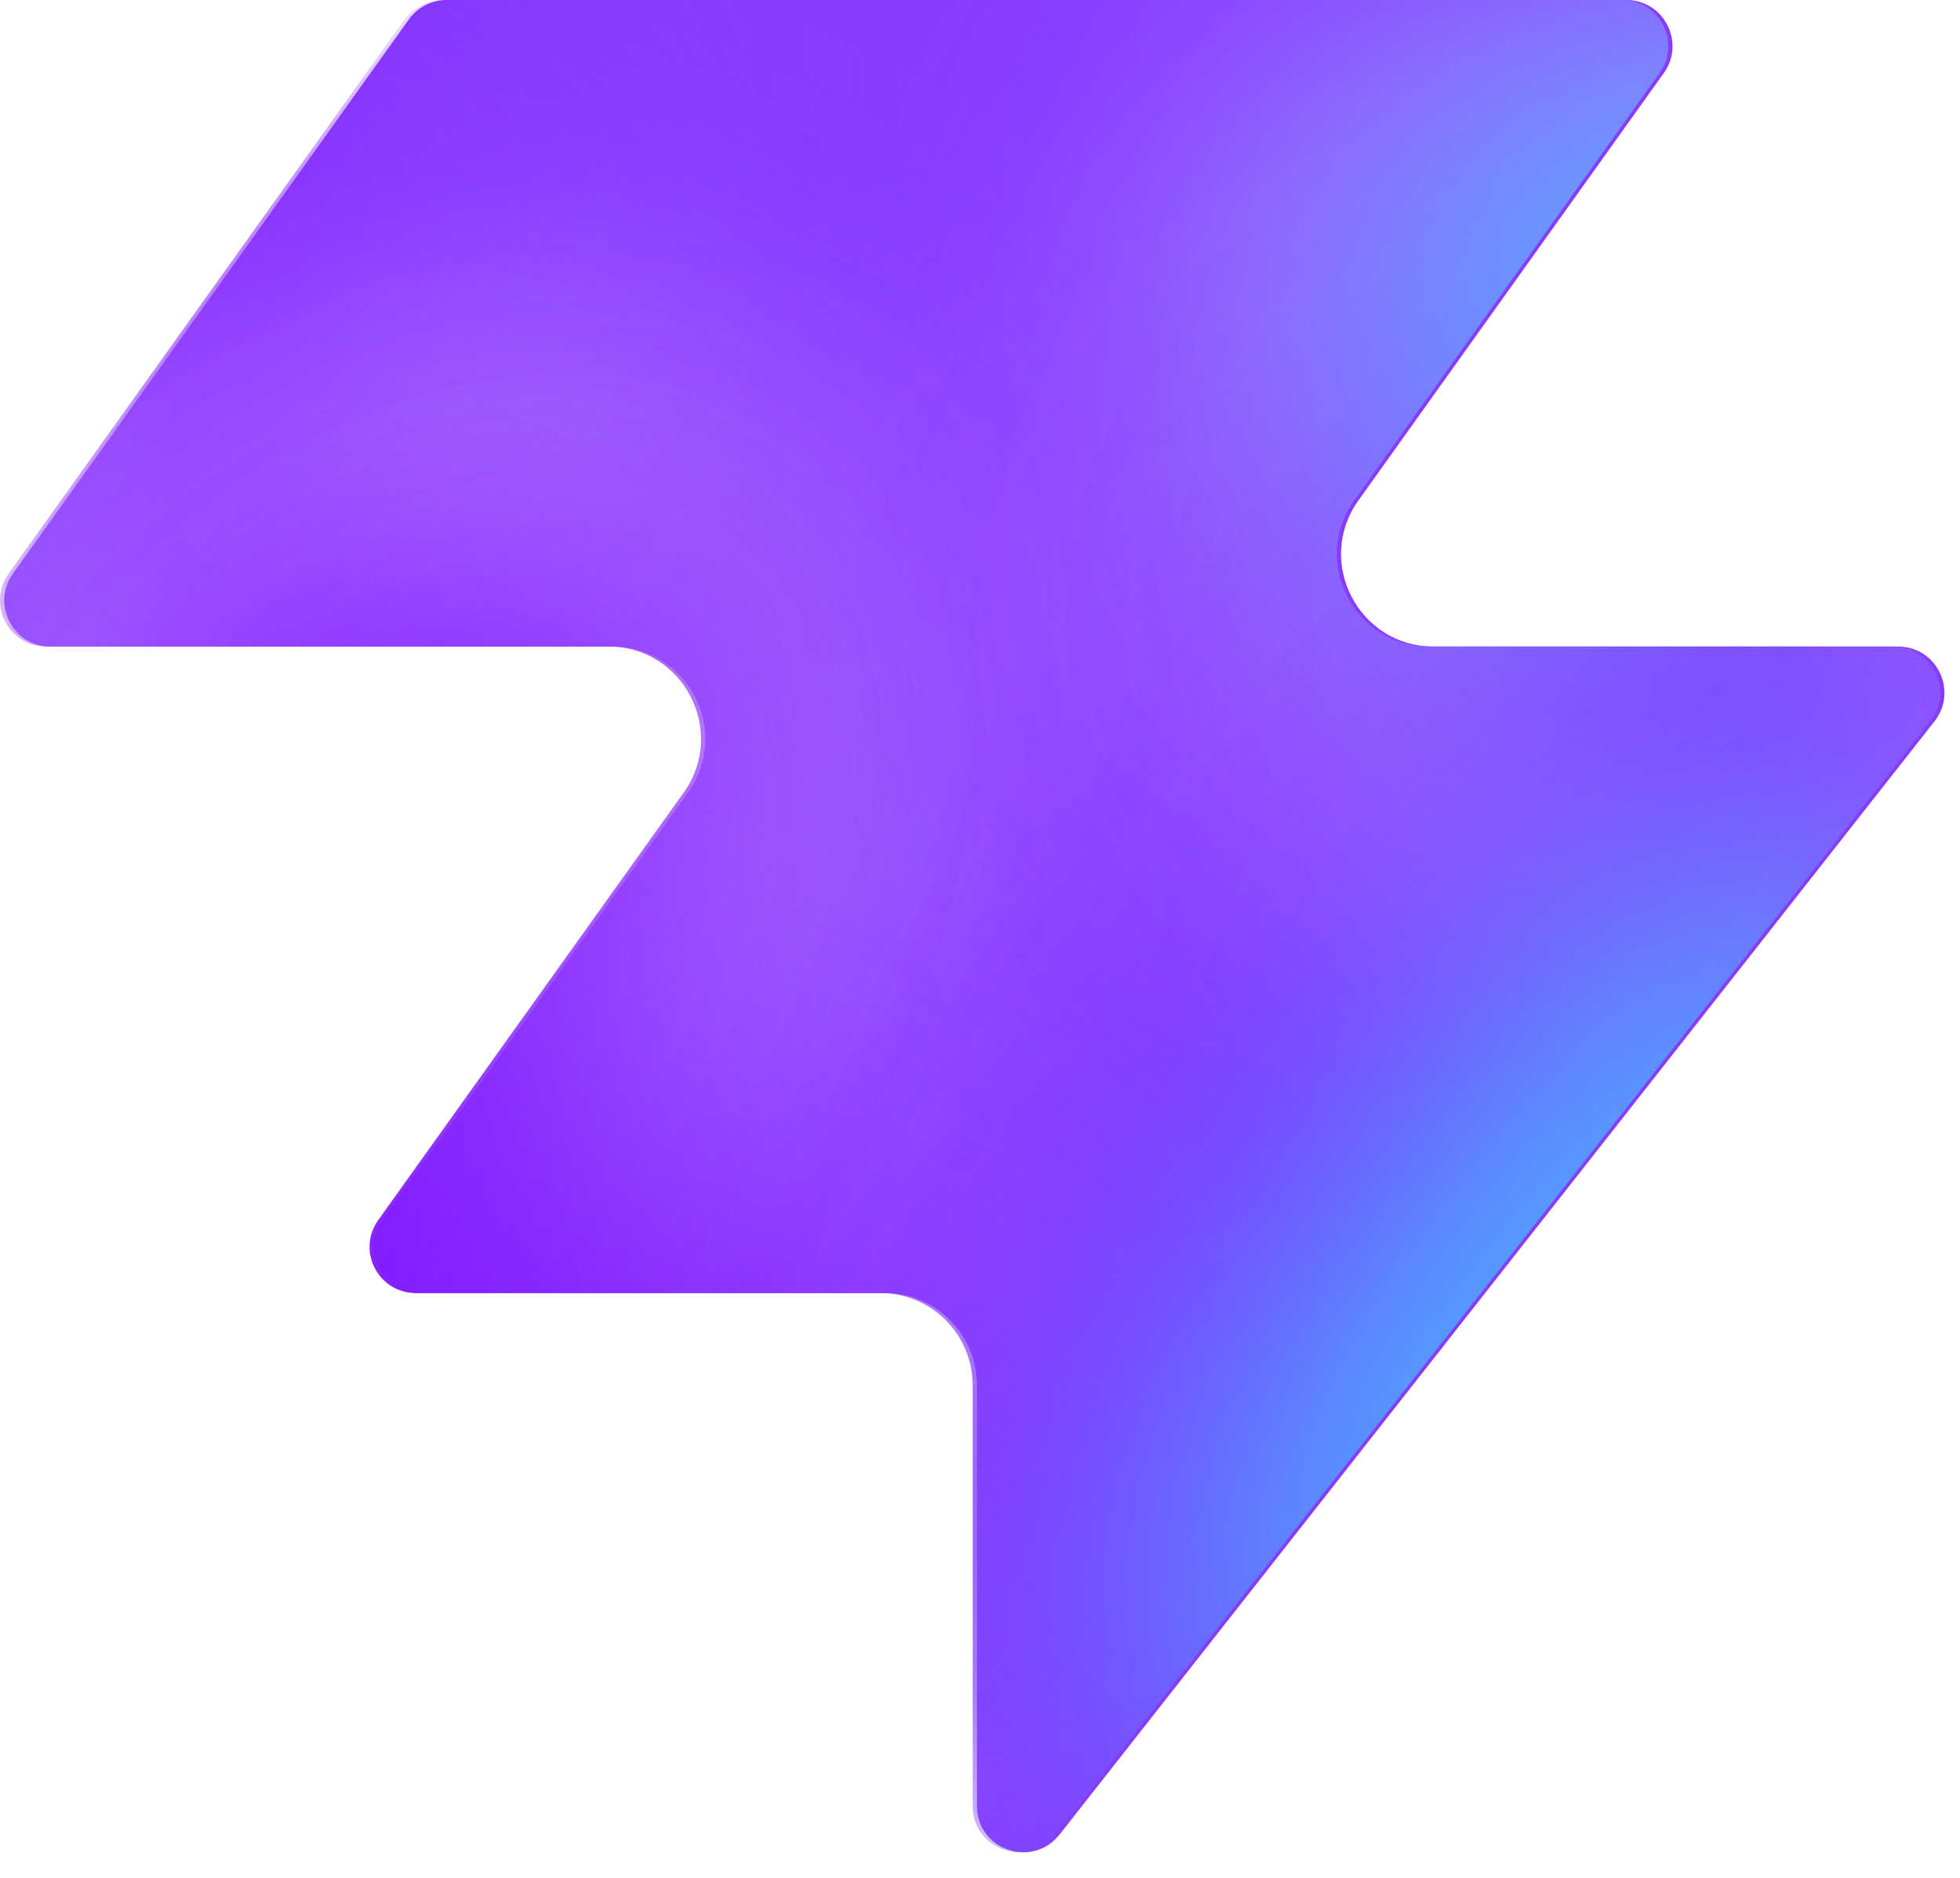
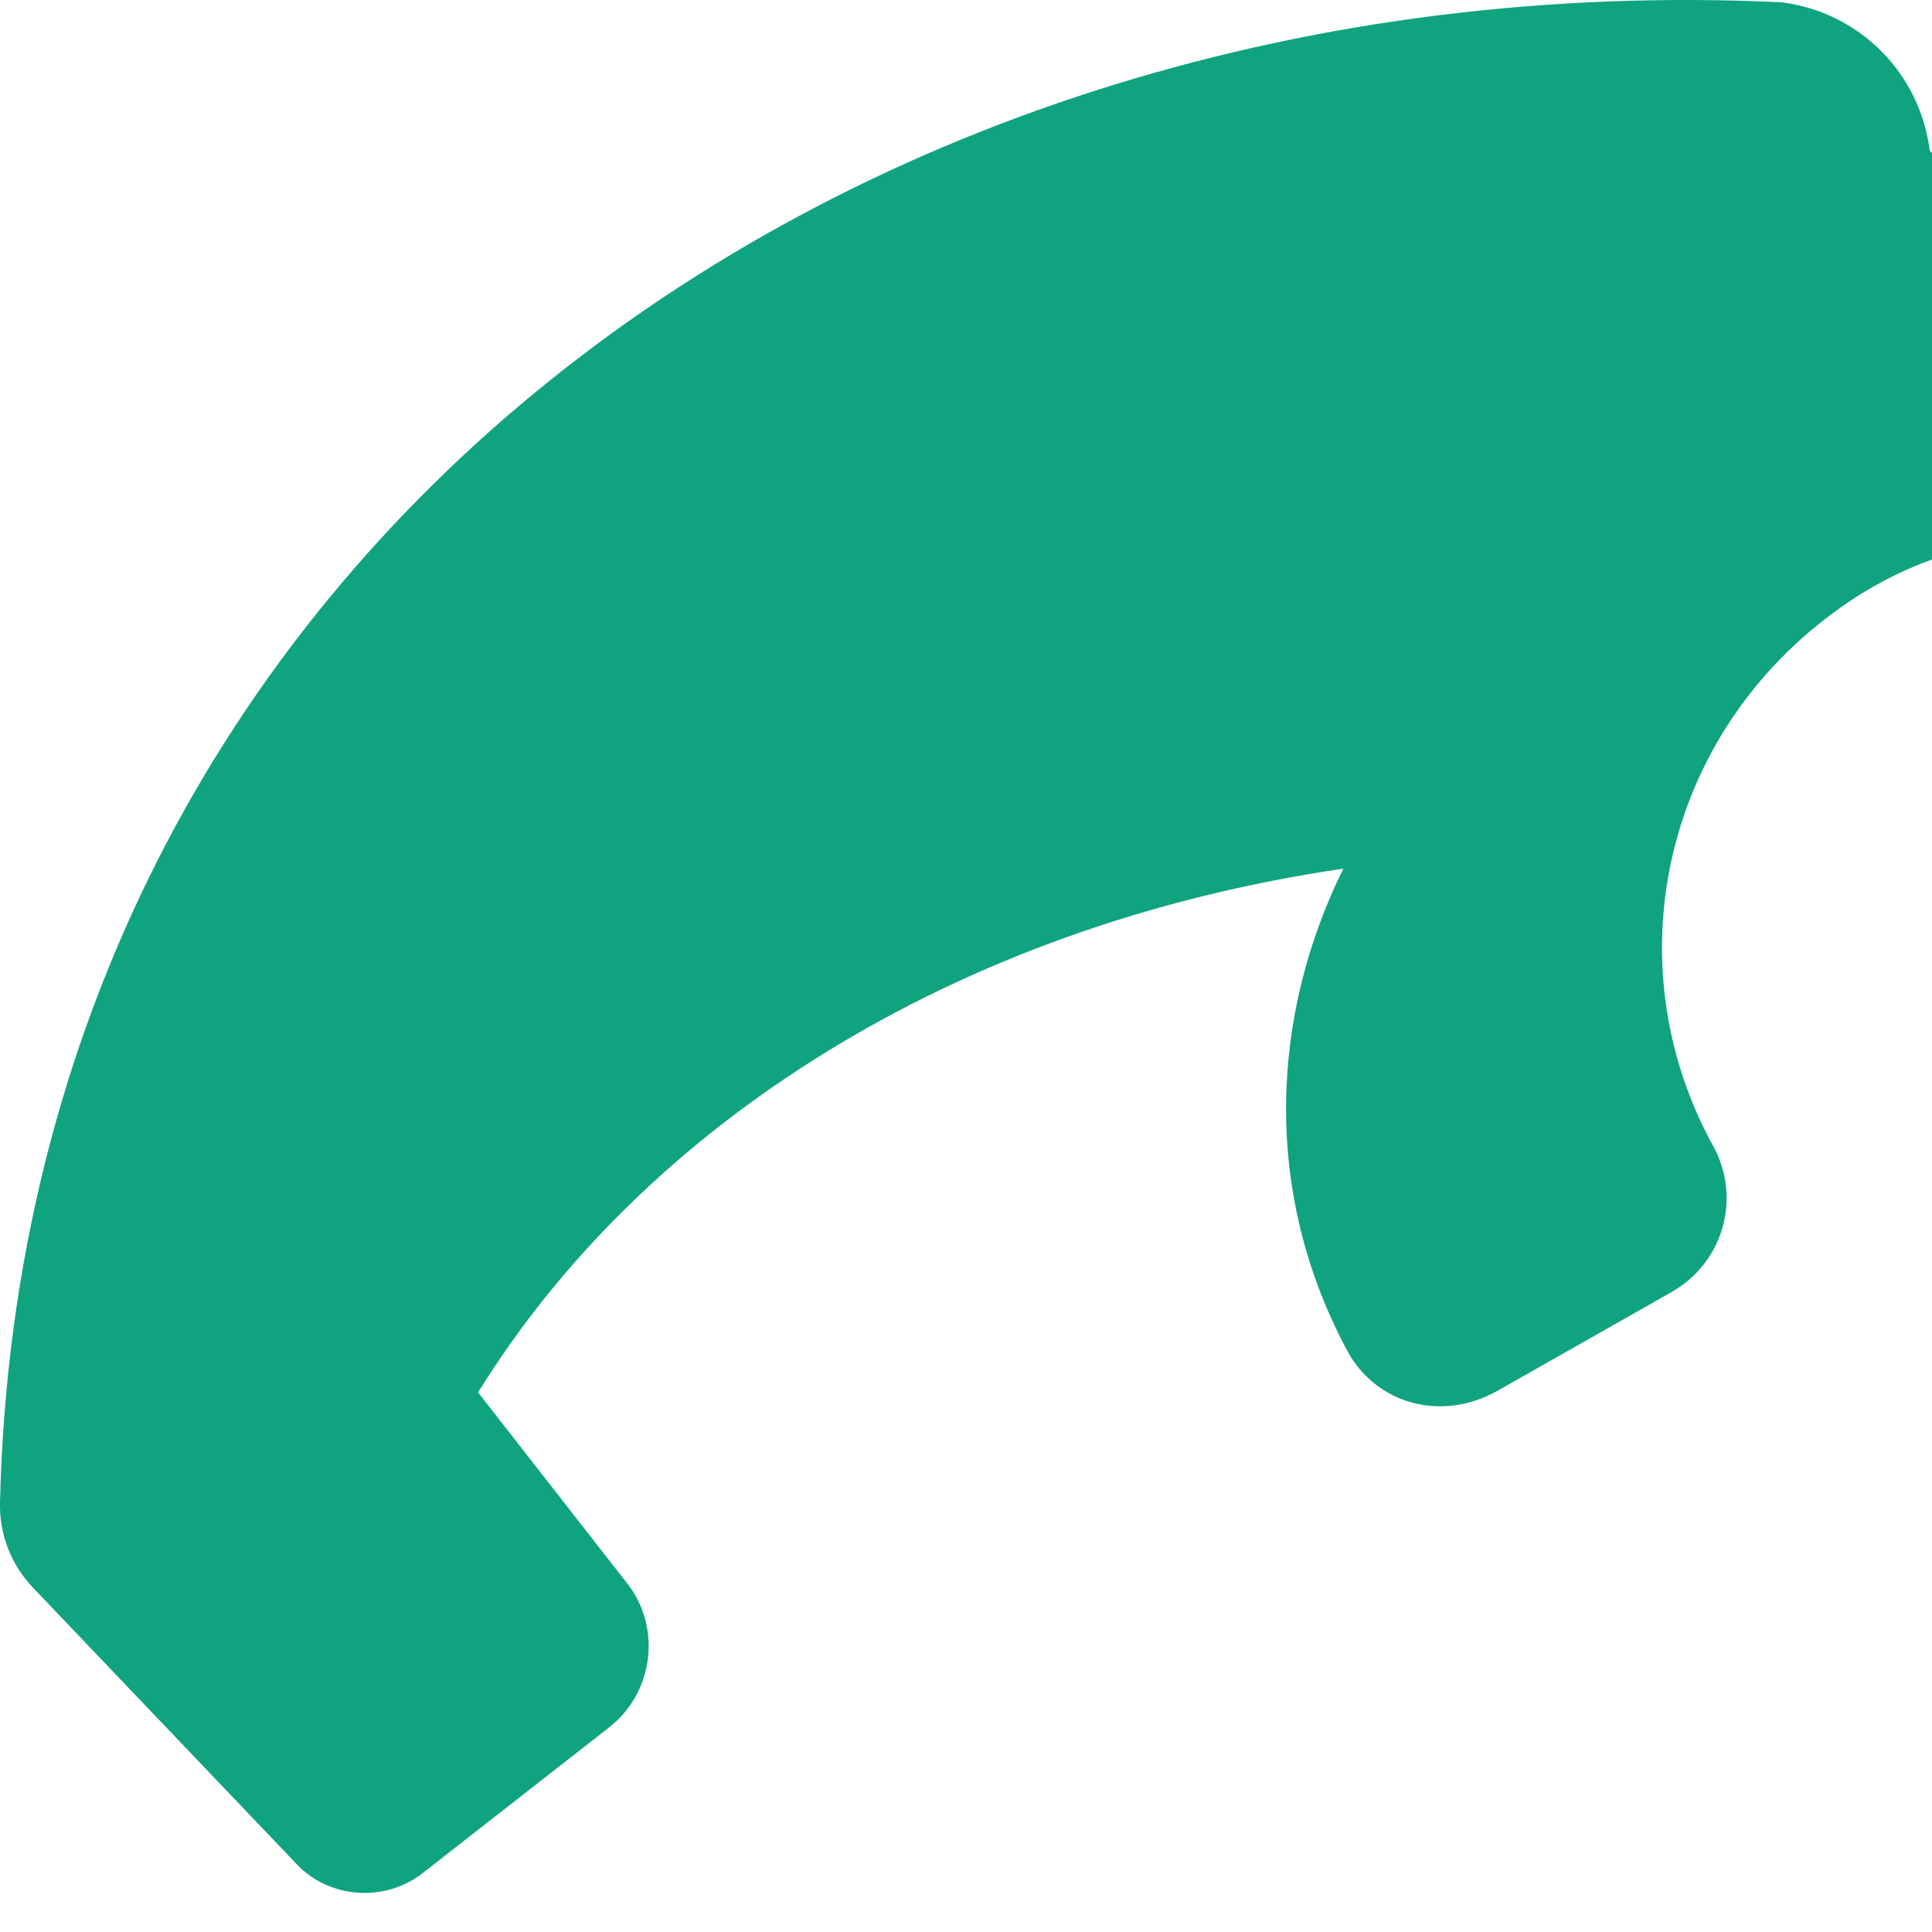
- <svg xmlns="http://www.w3.org/2000/svg" width="48" height="46" fill="none" viewBox="0 0 48 46">
-   <path fill="#863bff" d="M25.946 44.938c-.664.845-2.021.375-2.021-.698V33.937a2.26 2.26 0 0 0-2.262-2.262H10.287c-.92 0-1.456-1.04-.92-1.788l7.48-10.471c1.07-1.497 0-3.578-1.842-3.578H1.237c-.92 0-1.456-1.04-.92-1.788L10.013.474c.214-.297.556-.474.92-.474h28.894c.92 0 1.456 1.04.92 1.788l-7.48 10.471c-1.07 1.498 0 3.579 1.842 3.579h11.377c.943 0 1.473 1.088.89 1.83L25.947 44.94z" style="fill:#863bff;fill:color(display-p3 .525 .23 1);fill-opacity:1" />
-   <mask id="a" width="48" height="46" x="0" y="0" maskUnits="userSpaceOnUse" style="mask-type:alpha">
-     <path fill="#000" d="M25.842 44.938c-.664.844-2.021.375-2.021-.698V33.937a2.26 2.26 0 0 0-2.262-2.262H10.183c-.92 0-1.456-1.04-.92-1.788l7.48-10.471c1.07-1.498 0-3.579-1.842-3.579H1.133c-.92 0-1.456-1.04-.92-1.787L9.91.473c.214-.297.556-.474.92-.474h28.894c.92 0 1.456 1.04.92 1.788l-7.48 10.471c-1.07 1.498 0 3.578 1.842 3.578h11.377c.943 0 1.473 1.088.89 1.832L25.843 44.94z" style="fill:#000;fill-opacity:1" />
-   </mask>
-   <g mask="url(#a)">
-     <g filter="url(#b)">
-       <ellipse cx="5.508" cy="14.704" fill="#ede6ff" rx="5.508" ry="14.704" style="fill:#ede6ff;fill:color(display-p3 .927 .903 1);fill-opacity:1" transform="matrix(.00324 1 1 -.00324 -4.47 31.516)" />
-     </g>
-     <g filter="url(#c)">
-       <ellipse cx="10.399" cy="29.851" fill="#ede6ff" rx="10.399" ry="29.851" style="fill:#ede6ff;fill:color(display-p3 .927 .903 1);fill-opacity:1" transform="matrix(.00324 1 1 -.00324 -39.328 7.883)" />
-     </g>
-     <g filter="url(#d)">
-       <ellipse cx="5.508" cy="30.487" fill="#7e14ff" rx="5.508" ry="30.487" style="fill:#7e14ff;fill:color(display-p3 .492 .077 1);fill-opacity:1" transform="rotate(89.814 -25.913 -14.639)scale(1 -1)" />
-     </g>
-     <g filter="url(#e)">
-       <ellipse cx="5.508" cy="30.599" fill="#7e14ff" rx="5.508" ry="30.599" style="fill:#7e14ff;fill:color(display-p3 .492 .077 1);fill-opacity:1" transform="rotate(89.814 -32.644 -3.334)scale(1 -1)" />
-     </g>
-     <g filter="url(#f)">
-       <ellipse cx="5.508" cy="30.599" fill="#7e14ff" rx="5.508" ry="30.599" style="fill:#7e14ff;fill:color(display-p3 .492 .077 1);fill-opacity:1" transform="matrix(.00324 1 1 -.00324 -34.34 30.47)" />
-     </g>
-     <g filter="url(#g)">
-       <ellipse cx="14.072" cy="22.078" fill="#ede6ff" rx="14.072" ry="22.078" style="fill:#ede6ff;fill:color(display-p3 .927 .903 1);fill-opacity:1" transform="rotate(93.35 24.506 48.493)scale(-1 1)" />
-     </g>
-     <g filter="url(#h)">
-       <ellipse cx="3.47" cy="21.501" fill="#7e14ff" rx="3.47" ry="21.501" style="fill:#7e14ff;fill:color(display-p3 .492 .077 1);fill-opacity:1" transform="rotate(89.009 28.708 47.59)scale(-1 1)" />
-     </g>
-     <g filter="url(#i)">
-       <ellipse cx="3.47" cy="21.501" fill="#7e14ff" rx="3.47" ry="21.501" style="fill:#7e14ff;fill:color(display-p3 .492 .077 1);fill-opacity:1" transform="rotate(89.009 28.708 47.59)scale(-1 1)" />
-     </g>
-     <g filter="url(#j)">
-       <ellipse cx=".387" cy="8.972" fill="#7e14ff" rx="4.407" ry="29.108" style="fill:#7e14ff;fill:color(display-p3 .492 .077 1);fill-opacity:1" transform="rotate(39.51 .387 8.972)" />
-     </g>
-     <g filter="url(#k)">
-       <ellipse cx="47.523" cy="-6.092" fill="#7e14ff" rx="4.407" ry="29.108" style="fill:#7e14ff;fill:color(display-p3 .492 .077 1);fill-opacity:1" transform="rotate(37.892 47.523 -6.092)" />
-     </g>
-     <g filter="url(#l)">
-       <ellipse cx="41.412" cy="6.333" fill="#47bfff" rx="5.971" ry="9.665" style="fill:#47bfff;fill:color(display-p3 .28 .748 1);fill-opacity:1" transform="rotate(37.892 41.412 6.333)" />
-     </g>
-     <g filter="url(#m)">
-       <ellipse cx="-1.879" cy="38.332" fill="#7e14ff" rx="4.407" ry="29.108" style="fill:#7e14ff;fill:color(display-p3 .492 .077 1);fill-opacity:1" transform="rotate(37.892 -1.88 38.332)" />
-     </g>
-     <g filter="url(#n)">
-       <ellipse cx="-1.879" cy="38.332" fill="#7e14ff" rx="4.407" ry="29.108" style="fill:#7e14ff;fill:color(display-p3 .492 .077 1);fill-opacity:1" transform="rotate(37.892 -1.88 38.332)" />
-     </g>
-     <g filter="url(#o)">
-       <ellipse cx="35.651" cy="29.907" fill="#7e14ff" rx="4.407" ry="29.108" style="fill:#7e14ff;fill:color(display-p3 .492 .077 1);fill-opacity:1" transform="rotate(37.892 35.651 29.907)" />
-     </g>
-     <g filter="url(#p)">
-       <ellipse cx="38.418" cy="32.4" fill="#47bfff" rx="5.971" ry="15.297" style="fill:#47bfff;fill:color(display-p3 .28 .748 1);fill-opacity:1" transform="rotate(37.892 38.418 32.4)" />
-     </g>
-   </g>
-   <defs>
-     <filter id="b" width="60.045" height="41.654" x="-19.77" y="16.149" color-interpolation-filters="sRGB" filterUnits="userSpaceOnUse">
-       <feFlood flood-opacity="0" result="BackgroundImageFix" />
-       <feBlend in="SourceGraphic" in2="BackgroundImageFix" result="shape" />
-       <feGaussianBlur result="effect1_foregroundBlur_2002_17158" stdDeviation="7.659" />
-     </filter>
-     <filter id="c" width="90.34" height="51.437" x="-54.613" y="-7.533" color-interpolation-filters="sRGB" filterUnits="userSpaceOnUse">
-       <feFlood flood-opacity="0" result="BackgroundImageFix" />
-       <feBlend in="SourceGraphic" in2="BackgroundImageFix" result="shape" />
-       <feGaussianBlur result="effect1_foregroundBlur_2002_17158" stdDeviation="7.659" />
-     </filter>
-     <filter id="d" width="79.355" height="29.4" x="-49.64" y="2.03" color-interpolation-filters="sRGB" filterUnits="userSpaceOnUse">
-       <feFlood flood-opacity="0" result="BackgroundImageFix" />
-       <feBlend in="SourceGraphic" in2="BackgroundImageFix" result="shape" />
-       <feGaussianBlur result="effect1_foregroundBlur_2002_17158" stdDeviation="4.596" />
-     </filter>
-     <filter id="e" width="79.579" height="29.4" x="-45.045" y="20.029" color-interpolation-filters="sRGB" filterUnits="userSpaceOnUse">
-       <feFlood flood-opacity="0" result="BackgroundImageFix" />
-       <feBlend in="SourceGraphic" in2="BackgroundImageFix" result="shape" />
-       <feGaussianBlur result="effect1_foregroundBlur_2002_17158" stdDeviation="4.596" />
-     </filter>
-     <filter id="f" width="79.579" height="29.4" x="-43.513" y="21.178" color-interpolation-filters="sRGB" filterUnits="userSpaceOnUse">
-       <feFlood flood-opacity="0" result="BackgroundImageFix" />
-       <feBlend in="SourceGraphic" in2="BackgroundImageFix" result="shape" />
-       <feGaussianBlur result="effect1_foregroundBlur_2002_17158" stdDeviation="4.596" />
-     </filter>
-     <filter id="g" width="74.749" height="58.852" x="15.756" y="-17.901" color-interpolation-filters="sRGB" filterUnits="userSpaceOnUse">
-       <feFlood flood-opacity="0" result="BackgroundImageFix" />
-       <feBlend in="SourceGraphic" in2="BackgroundImageFix" result="shape" />
-       <feGaussianBlur result="effect1_foregroundBlur_2002_17158" stdDeviation="7.659" />
-     </filter>
-     <filter id="h" width="61.377" height="25.362" x="23.548" y="2.284" color-interpolation-filters="sRGB" filterUnits="userSpaceOnUse">
-       <feFlood flood-opacity="0" result="BackgroundImageFix" />
-       <feBlend in="SourceGraphic" in2="BackgroundImageFix" result="shape" />
-       <feGaussianBlur result="effect1_foregroundBlur_2002_17158" stdDeviation="4.596" />
-     </filter>
-     <filter id="i" width="61.377" height="25.362" x="23.548" y="2.284" color-interpolation-filters="sRGB" filterUnits="userSpaceOnUse">
-       <feFlood flood-opacity="0" result="BackgroundImageFix" />
-       <feBlend in="SourceGraphic" in2="BackgroundImageFix" result="shape" />
-       <feGaussianBlur result="effect1_foregroundBlur_2002_17158" stdDeviation="4.596" />
-     </filter>
-     <filter id="j" width="56.045" height="63.649" x="-27.636" y="-22.853" color-interpolation-filters="sRGB" filterUnits="userSpaceOnUse">
-       <feFlood flood-opacity="0" result="BackgroundImageFix" />
-       <feBlend in="SourceGraphic" in2="BackgroundImageFix" result="shape" />
-       <feGaussianBlur result="effect1_foregroundBlur_2002_17158" stdDeviation="4.596" />
-     </filter>
-     <filter id="k" width="54.814" height="64.646" x="20.116" y="-38.415" color-interpolation-filters="sRGB" filterUnits="userSpaceOnUse">
-       <feFlood flood-opacity="0" result="BackgroundImageFix" />
-       <feBlend in="SourceGraphic" in2="BackgroundImageFix" result="shape" />
-       <feGaussianBlur result="effect1_foregroundBlur_2002_17158" stdDeviation="4.596" />
-     </filter>
-     <filter id="l" width="33.541" height="35.313" x="24.641" y="-11.323" color-interpolation-filters="sRGB" filterUnits="userSpaceOnUse">
-       <feFlood flood-opacity="0" result="BackgroundImageFix" />
-       <feBlend in="SourceGraphic" in2="BackgroundImageFix" result="shape" />
-       <feGaussianBlur result="effect1_foregroundBlur_2002_17158" stdDeviation="4.596" />
-     </filter>
-     <filter id="m" width="54.814" height="64.646" x="-29.286" y="6.009" color-interpolation-filters="sRGB" filterUnits="userSpaceOnUse">
-       <feFlood flood-opacity="0" result="BackgroundImageFix" />
-       <feBlend in="SourceGraphic" in2="BackgroundImageFix" result="shape" />
-       <feGaussianBlur result="effect1_foregroundBlur_2002_17158" stdDeviation="4.596" />
-     </filter>
-     <filter id="n" width="54.814" height="64.646" x="-29.286" y="6.009" color-interpolation-filters="sRGB" filterUnits="userSpaceOnUse">
-       <feFlood flood-opacity="0" result="BackgroundImageFix" />
-       <feBlend in="SourceGraphic" in2="BackgroundImageFix" result="shape" />
-       <feGaussianBlur result="effect1_foregroundBlur_2002_17158" stdDeviation="4.596" />
-     </filter>
-     <filter id="o" width="54.814" height="64.646" x="8.244" y="-2.416" color-interpolation-filters="sRGB" filterUnits="userSpaceOnUse">
-       <feFlood flood-opacity="0" result="BackgroundImageFix" />
-       <feBlend in="SourceGraphic" in2="BackgroundImageFix" result="shape" />
-       <feGaussianBlur result="effect1_foregroundBlur_2002_17158" stdDeviation="4.596" />
-     </filter>
-     <filter id="p" width="39.409" height="43.623" x="18.713" y="10.588" color-interpolation-filters="sRGB" filterUnits="userSpaceOnUse">
-       <feFlood flood-opacity="0" result="BackgroundImageFix" />
-       <feBlend in="SourceGraphic" in2="BackgroundImageFix" result="shape" />
-       <feGaussianBlur result="effect1_foregroundBlur_2002_17158" stdDeviation="4.596" />
-     </filter>
-   </defs>
+ <svg xmlns="http://www.w3.org/2000/svg" viewBox="0 0 512 512" fill="#10a37f">
+   <path d="M511.4 39.9C508.8 19.3 492.7 3.2 472.1.6 226-11 5.9 146.4 0 398.2c-.2 8.3 2.9 16.4 8.6 22.4l70.1 73.5c8.7 9.1 23.3 10.1 33.3 2.3l49.4-38.6c11.5-9 13.9-25.5 5.5-37.3L126.7 369c43.6-70.5 125.7-123.6 229.3-138.8-19.1 38.6-21.7 85.3 1 127.7 7.7 14.3 25.1 19 39.8 10.7l46.2-26.2c13.7-7.8 18.6-24.9 11-38.7-27.1-49.3-12.8-111.4 36.1-144.3 22.3-15 48.7-20 75.2-16 12.3 1.9 23.7-6.2 26-18.6z" />
</svg>
